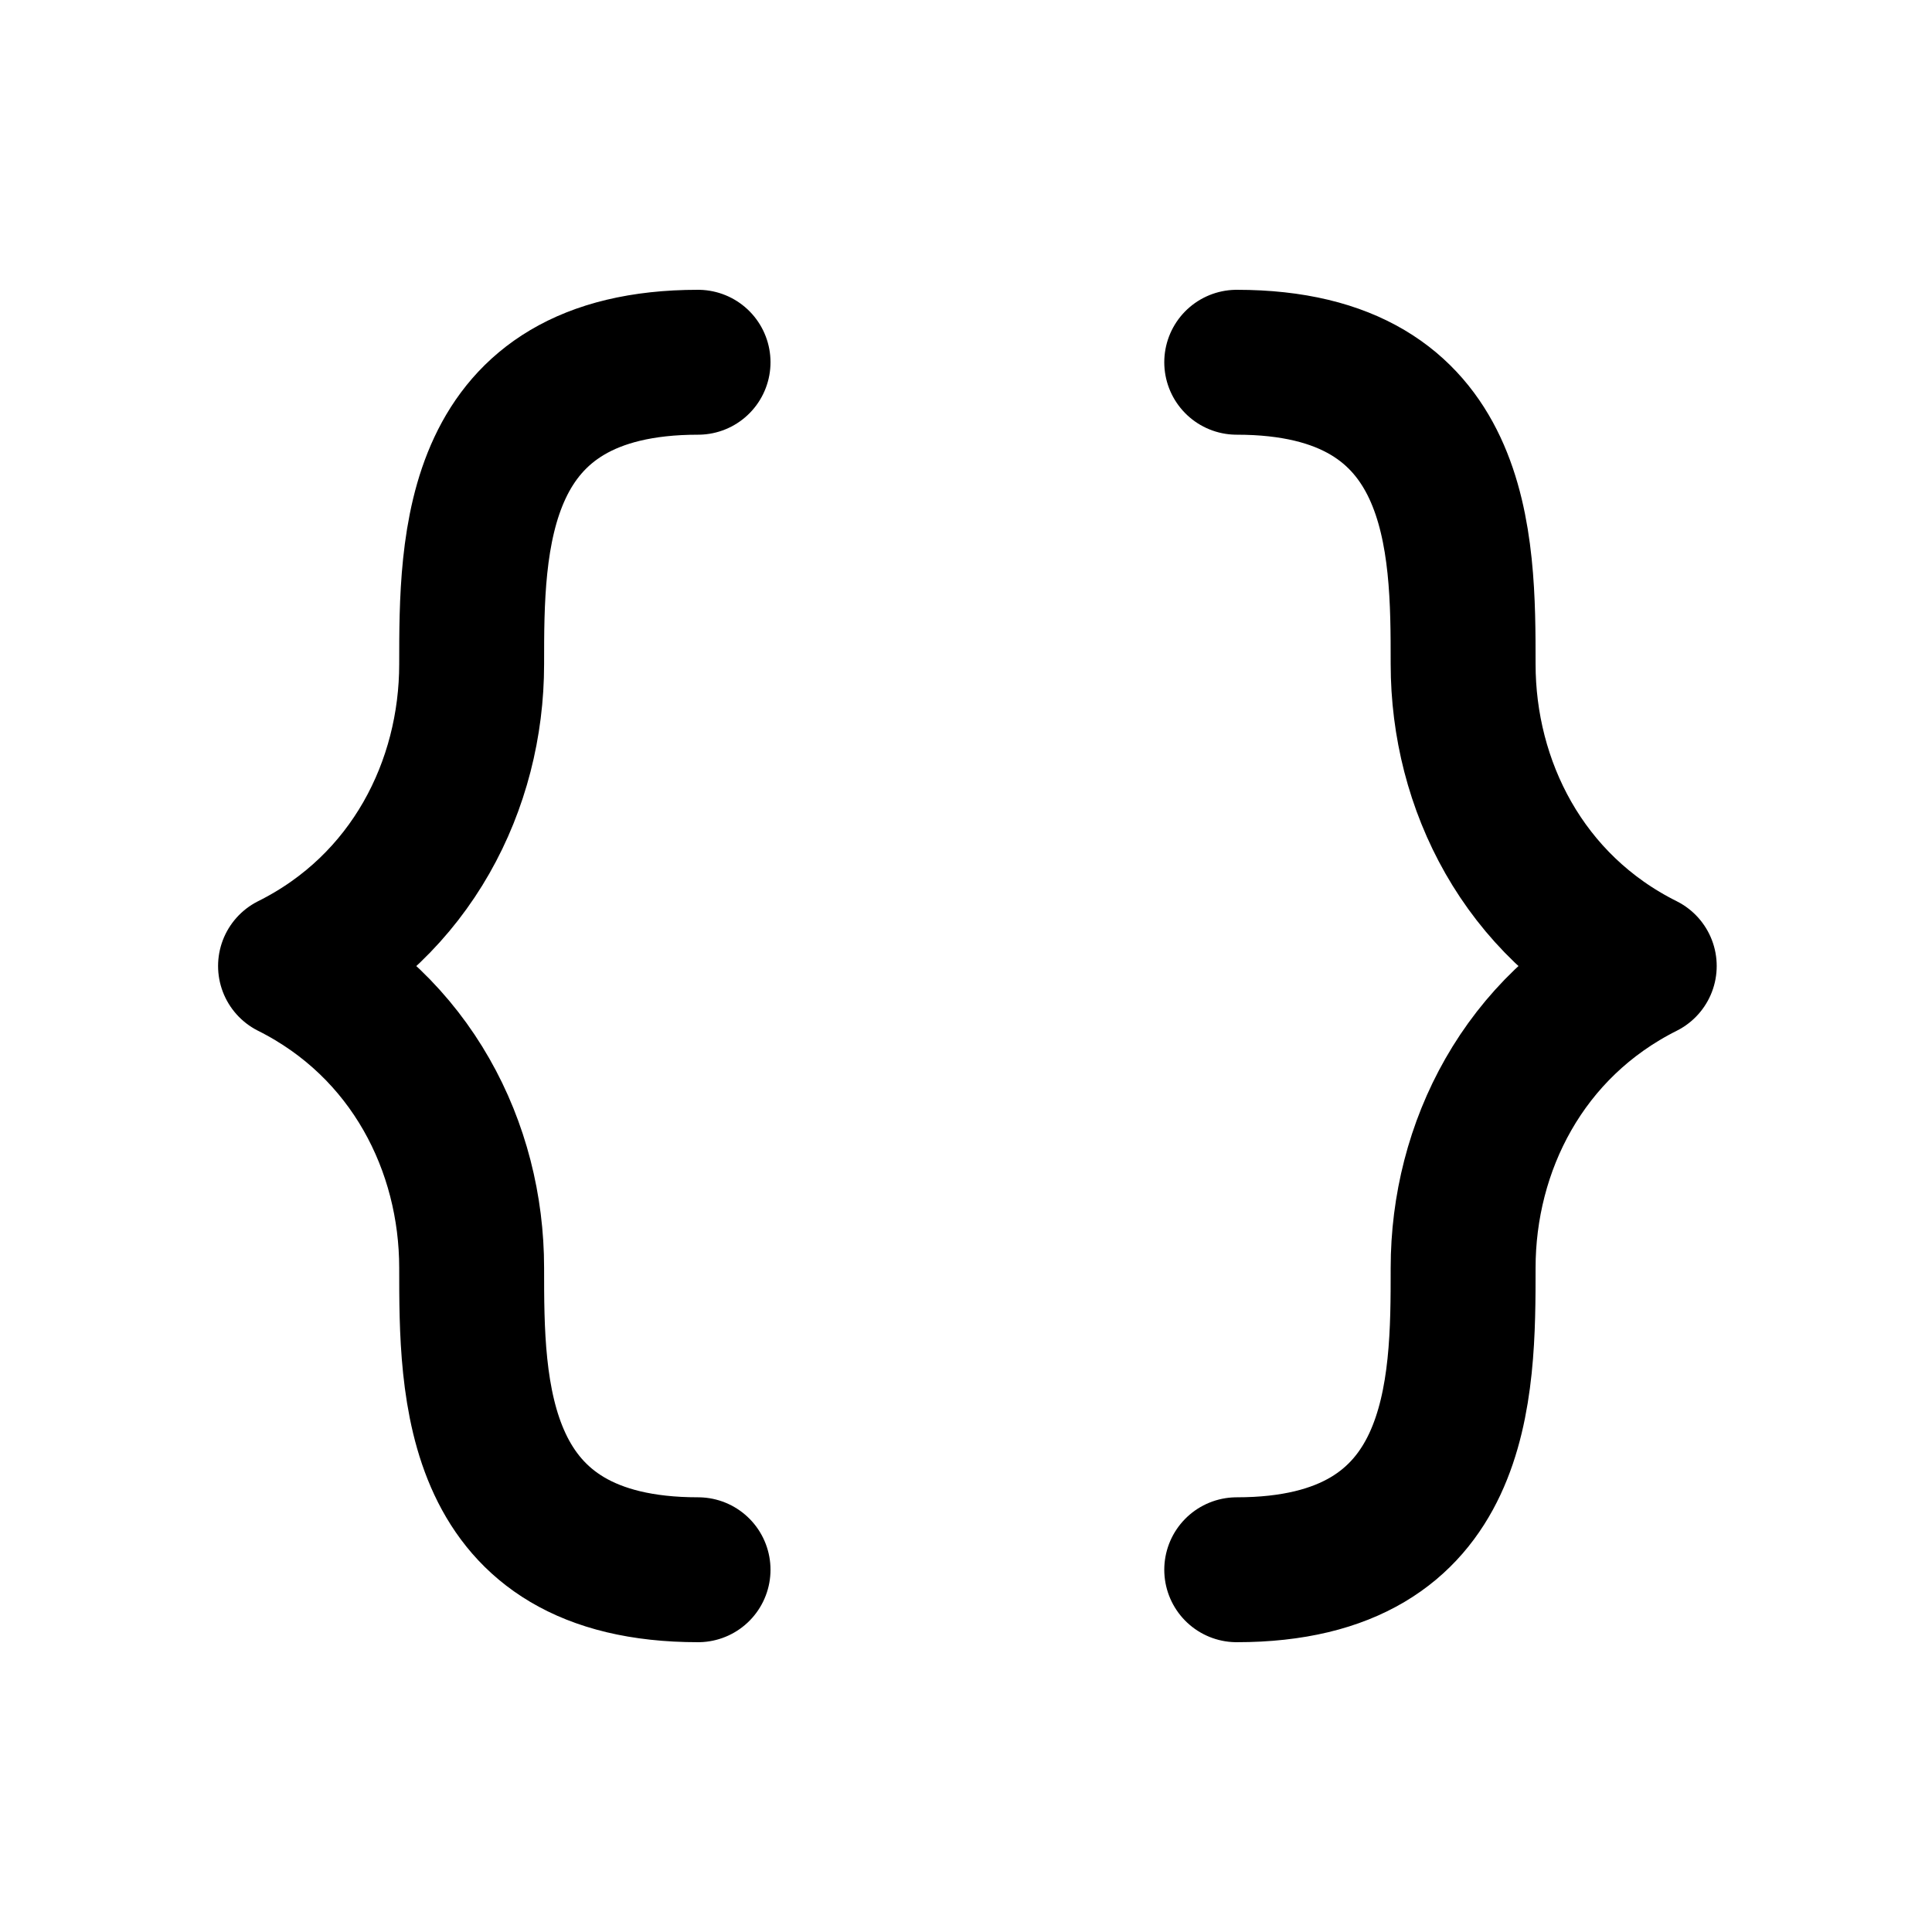
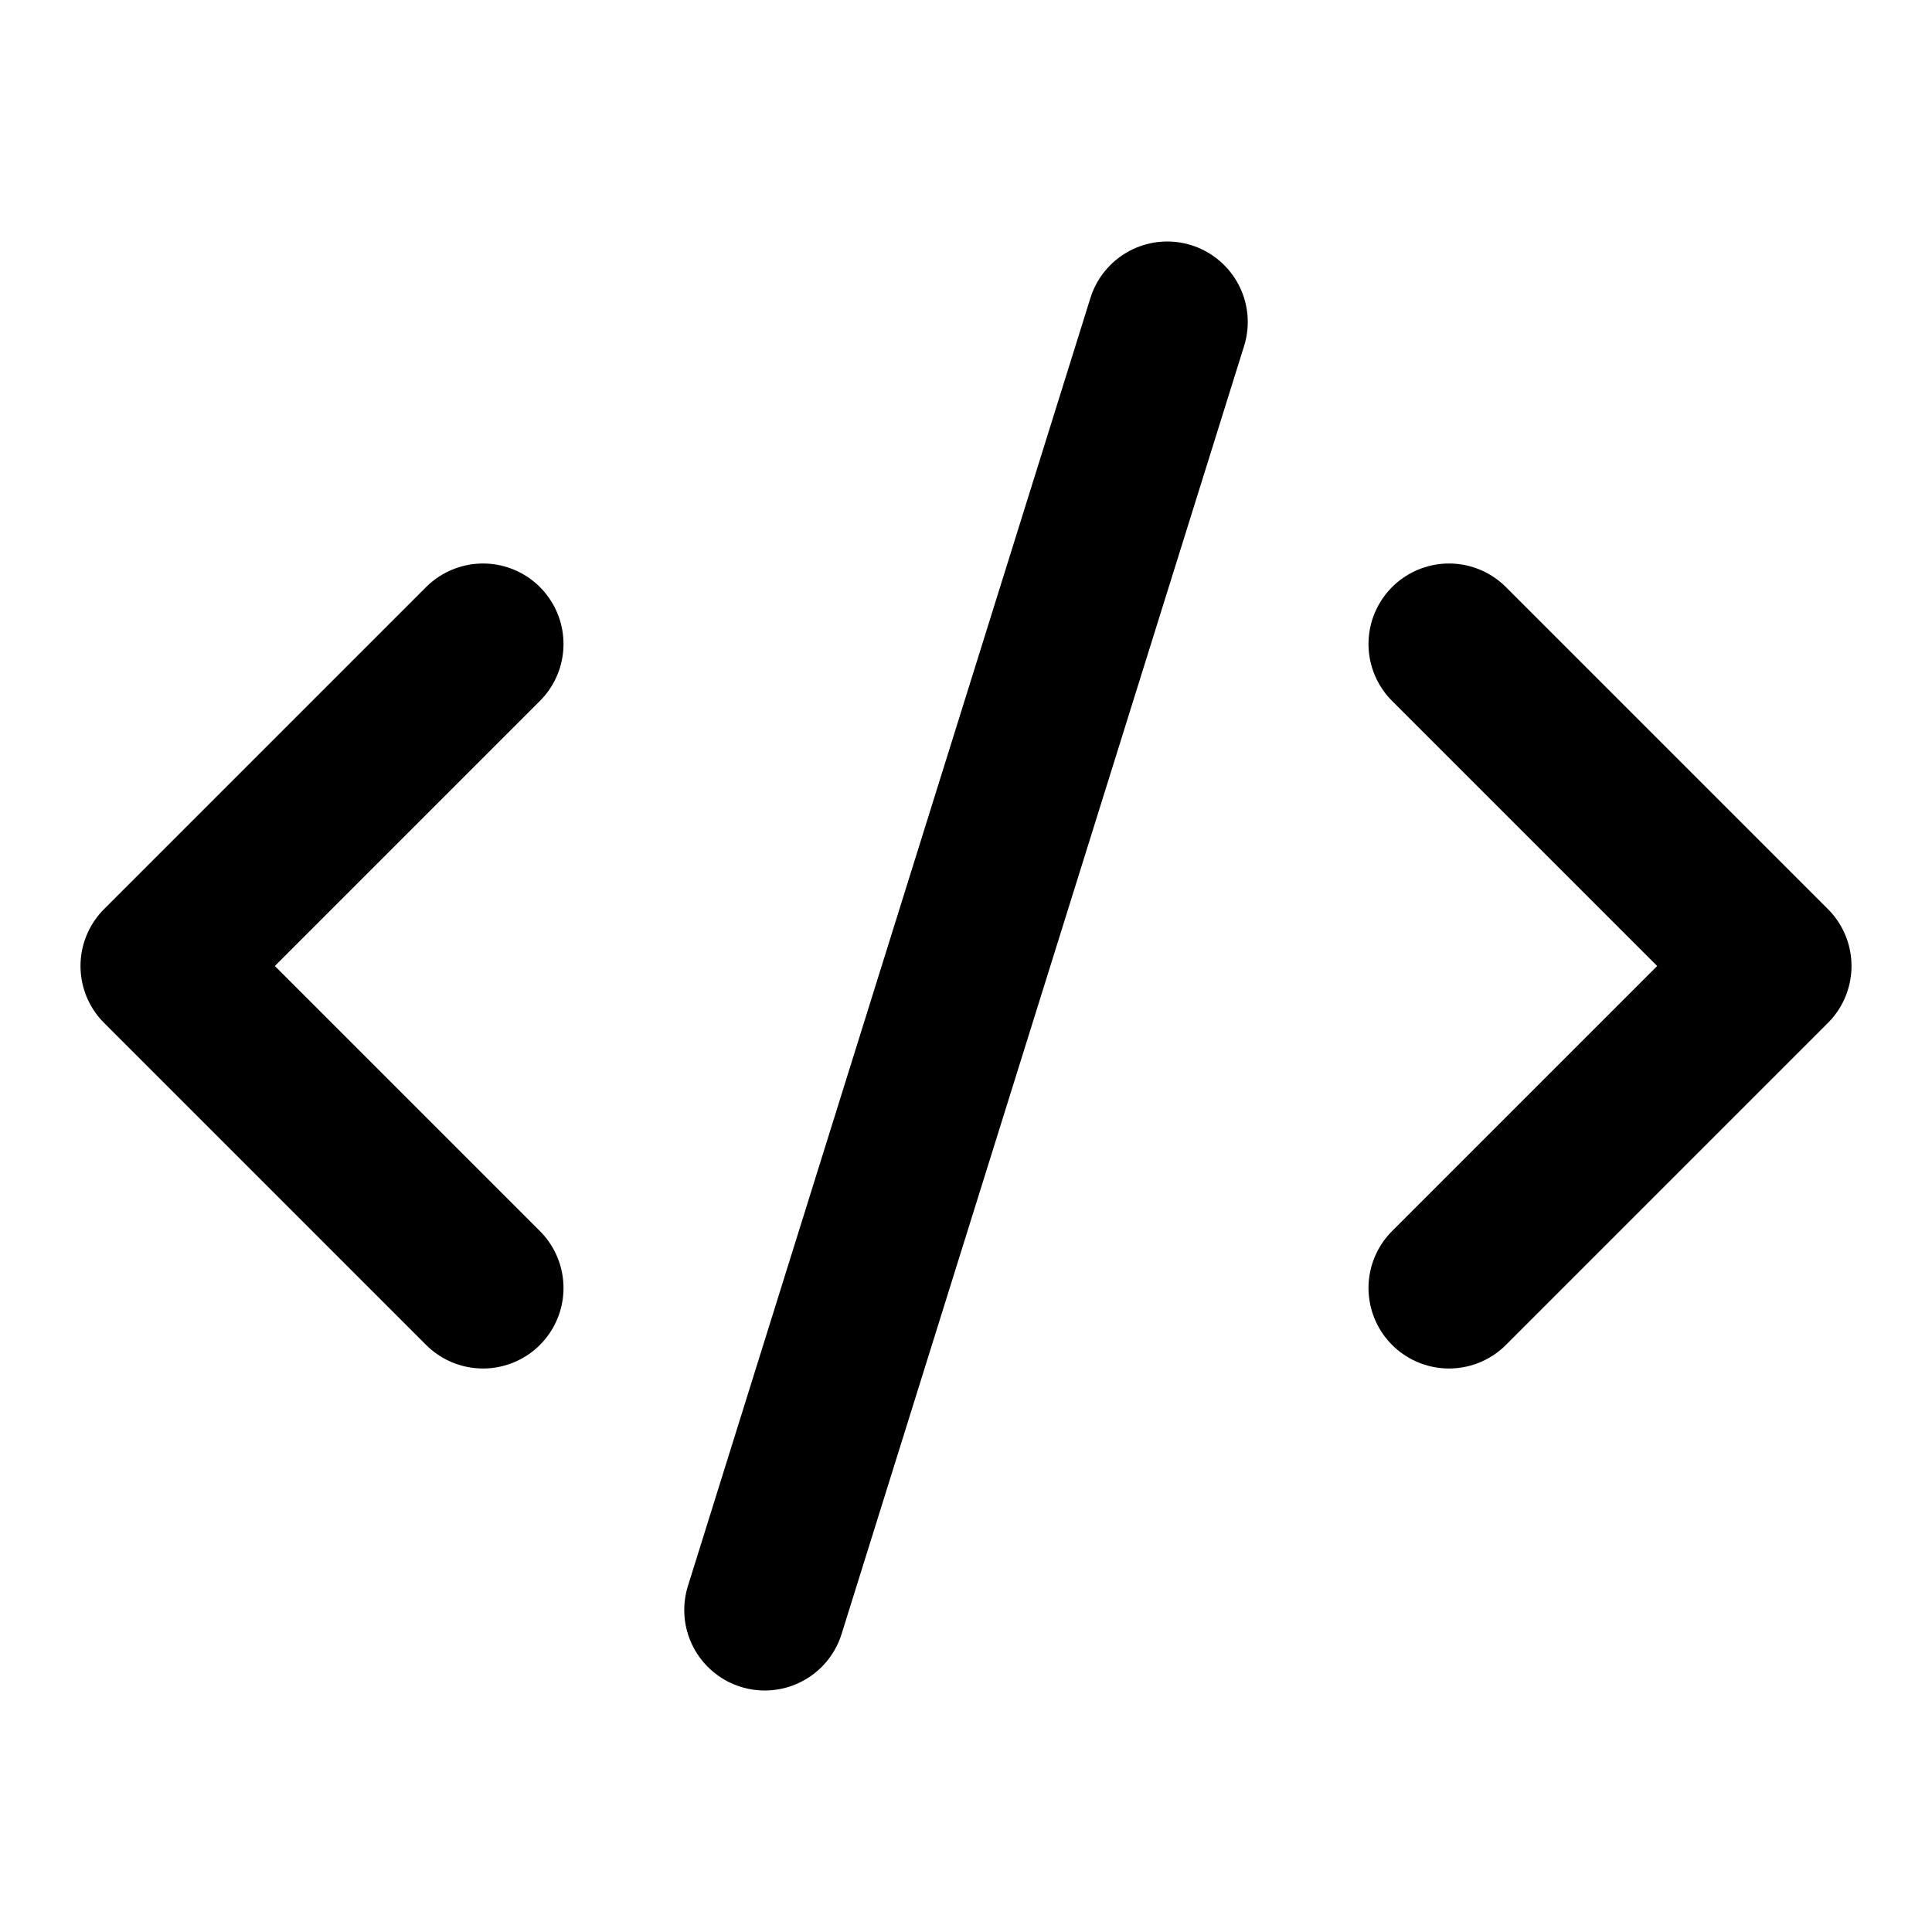
- <svg xmlns="http://www.w3.org/2000/svg" width="16" height="16" viewBox="0 0 16 16" fill="none">
-   <path d="M5.781 3C3.906 3 3.906 4.5 3.906 5.5C3.906 6.5 3.406 7.501 2.406 8C3.406 8.501 3.906 9.5 3.906 10.5C3.906 11.5 3.906 13 5.781 13" stroke="black" stroke-width="1.2" stroke-linecap="round" stroke-linejoin="round" />
-   <path d="M10.242 3C12.117 3 12.117 4.5 12.117 5.5C12.117 6.5 12.617 7.501 13.617 8C12.617 8.501 12.117 9.5 12.117 10.5C12.117 11.5 12.117 13 10.242 13" stroke="black" stroke-width="1.2" stroke-linecap="round" stroke-linejoin="round" />
+ <svg xmlns="http://www.w3.org/2000/svg" width="24" height="24" viewBox="0 0 24 24" fill="none" stroke="currentColor" stroke-width="2" stroke-linecap="round" stroke-linejoin="round">
+   <path d="m18 16 4-4-4-4" />
+   <path d="m6 8-4 4 4 4" />
+   <path d="m14.5 4-5 16" />
</svg>
